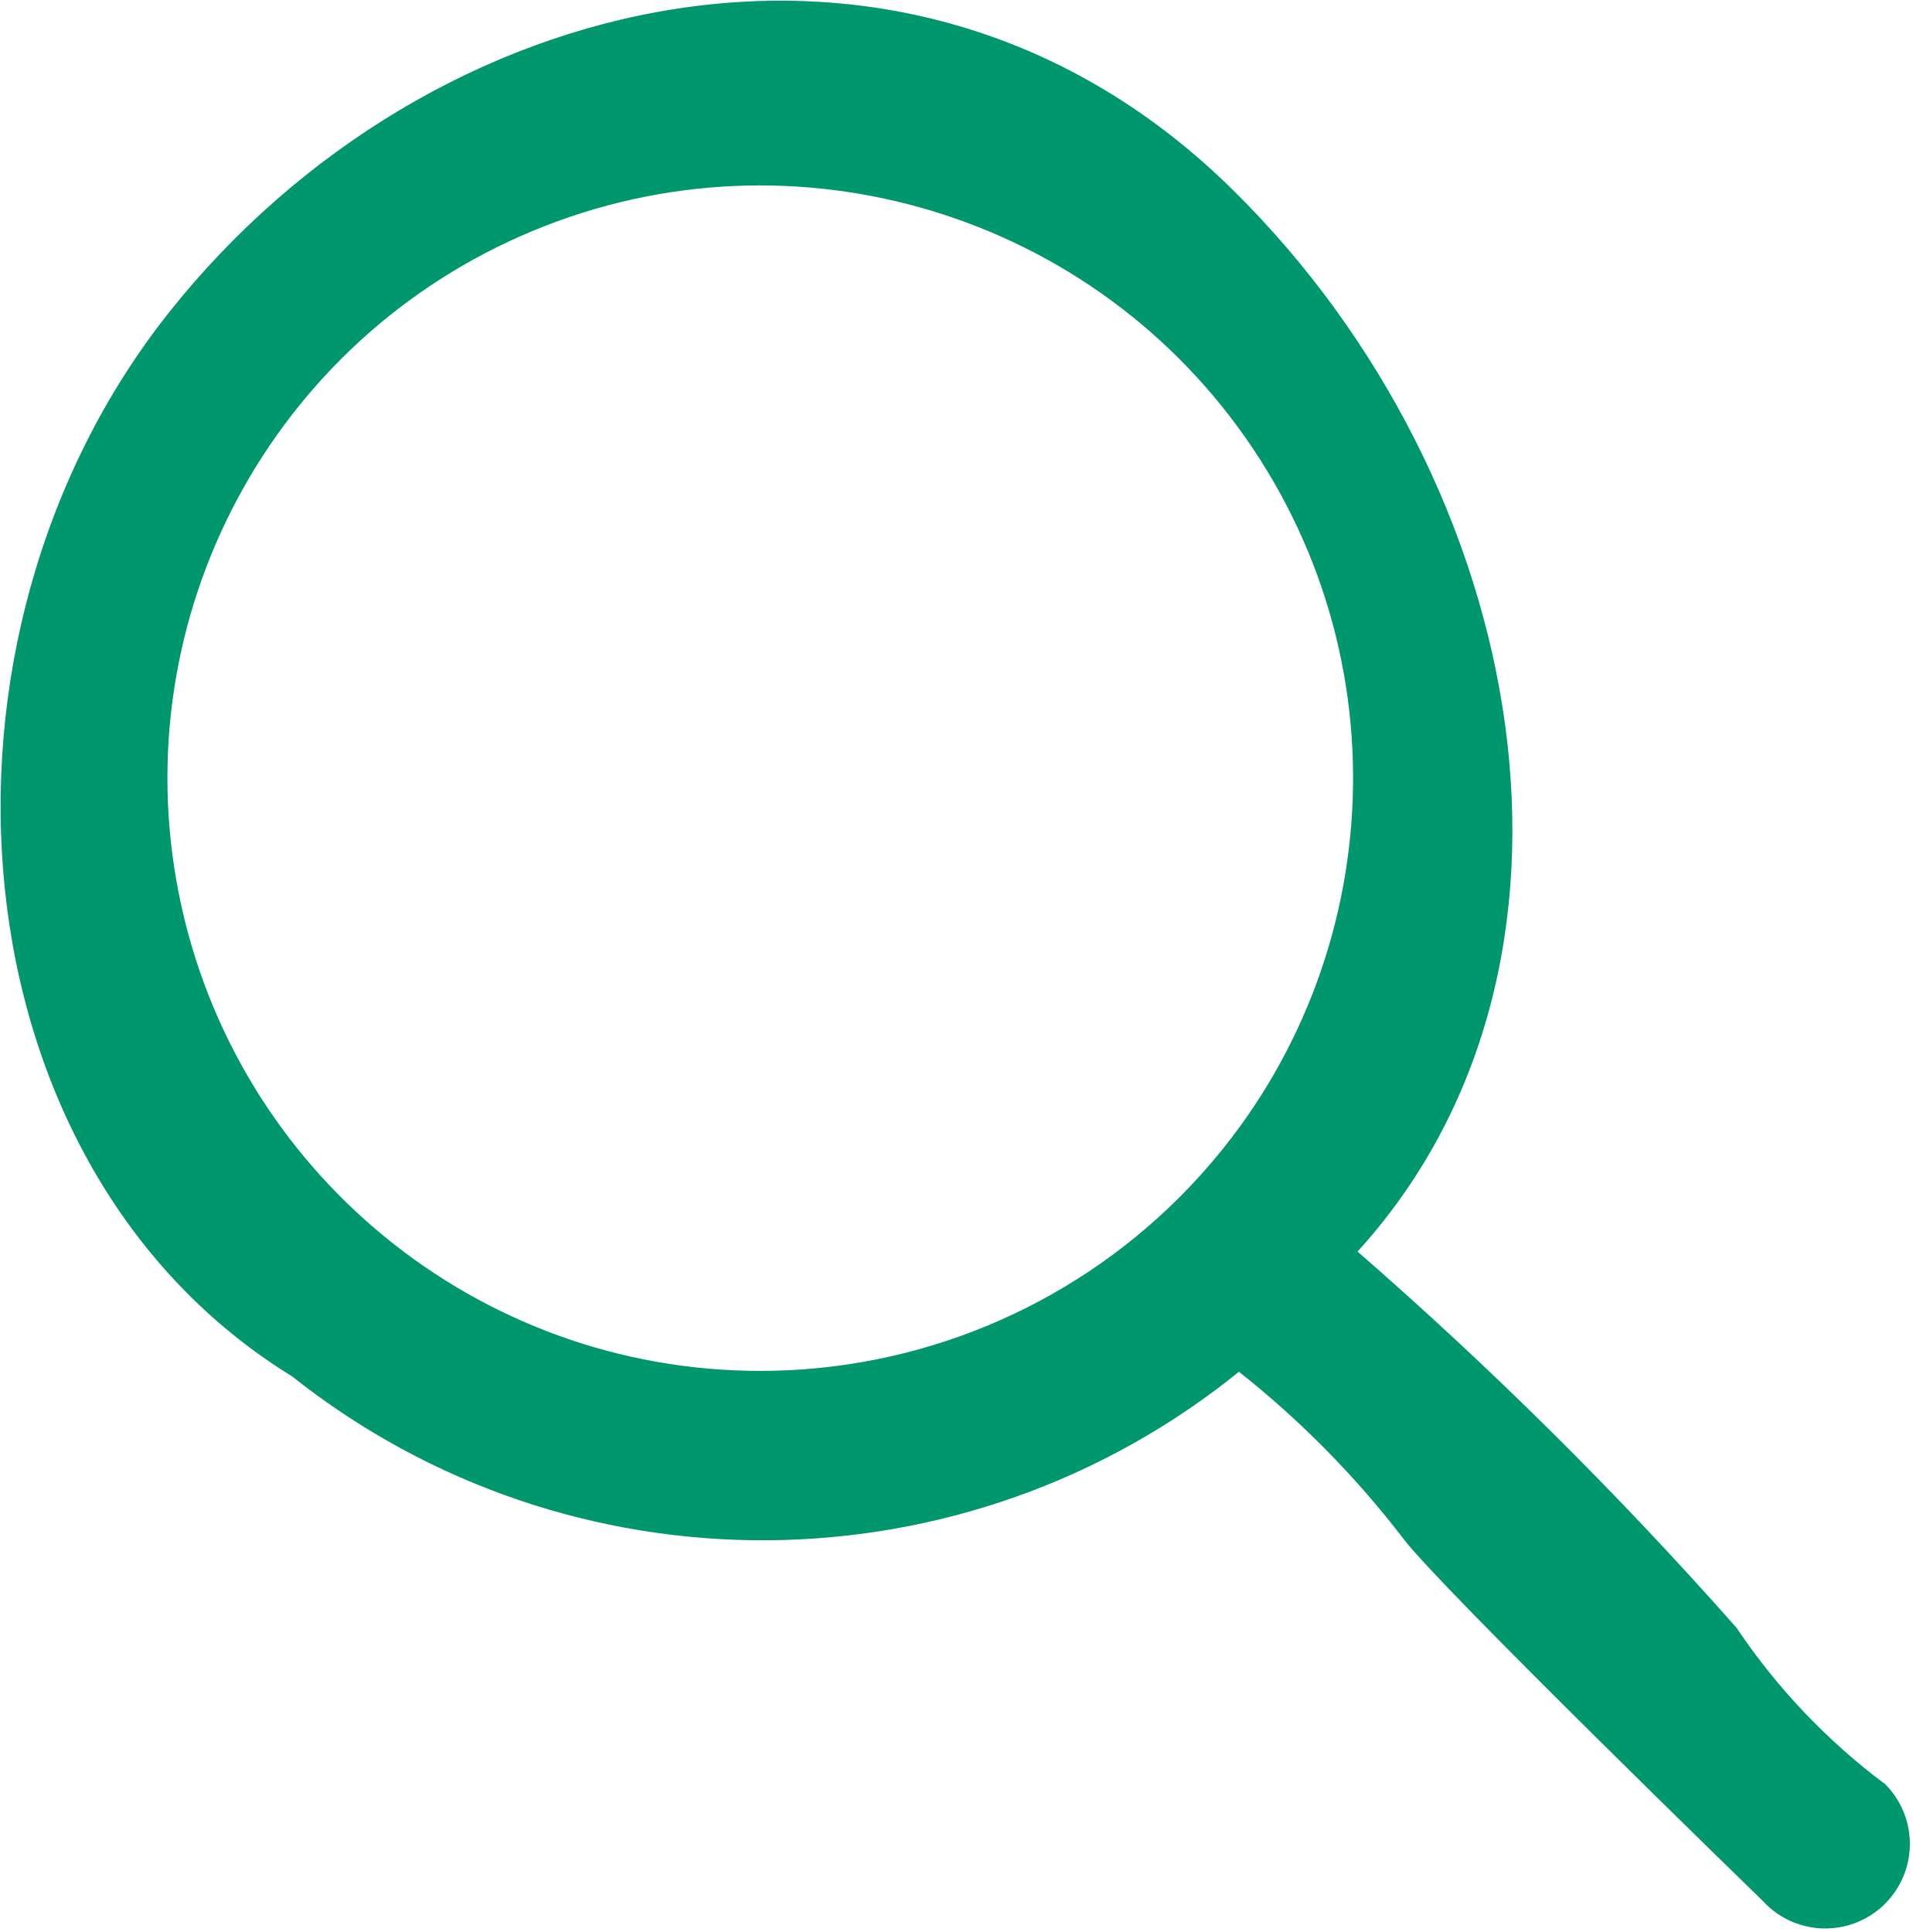
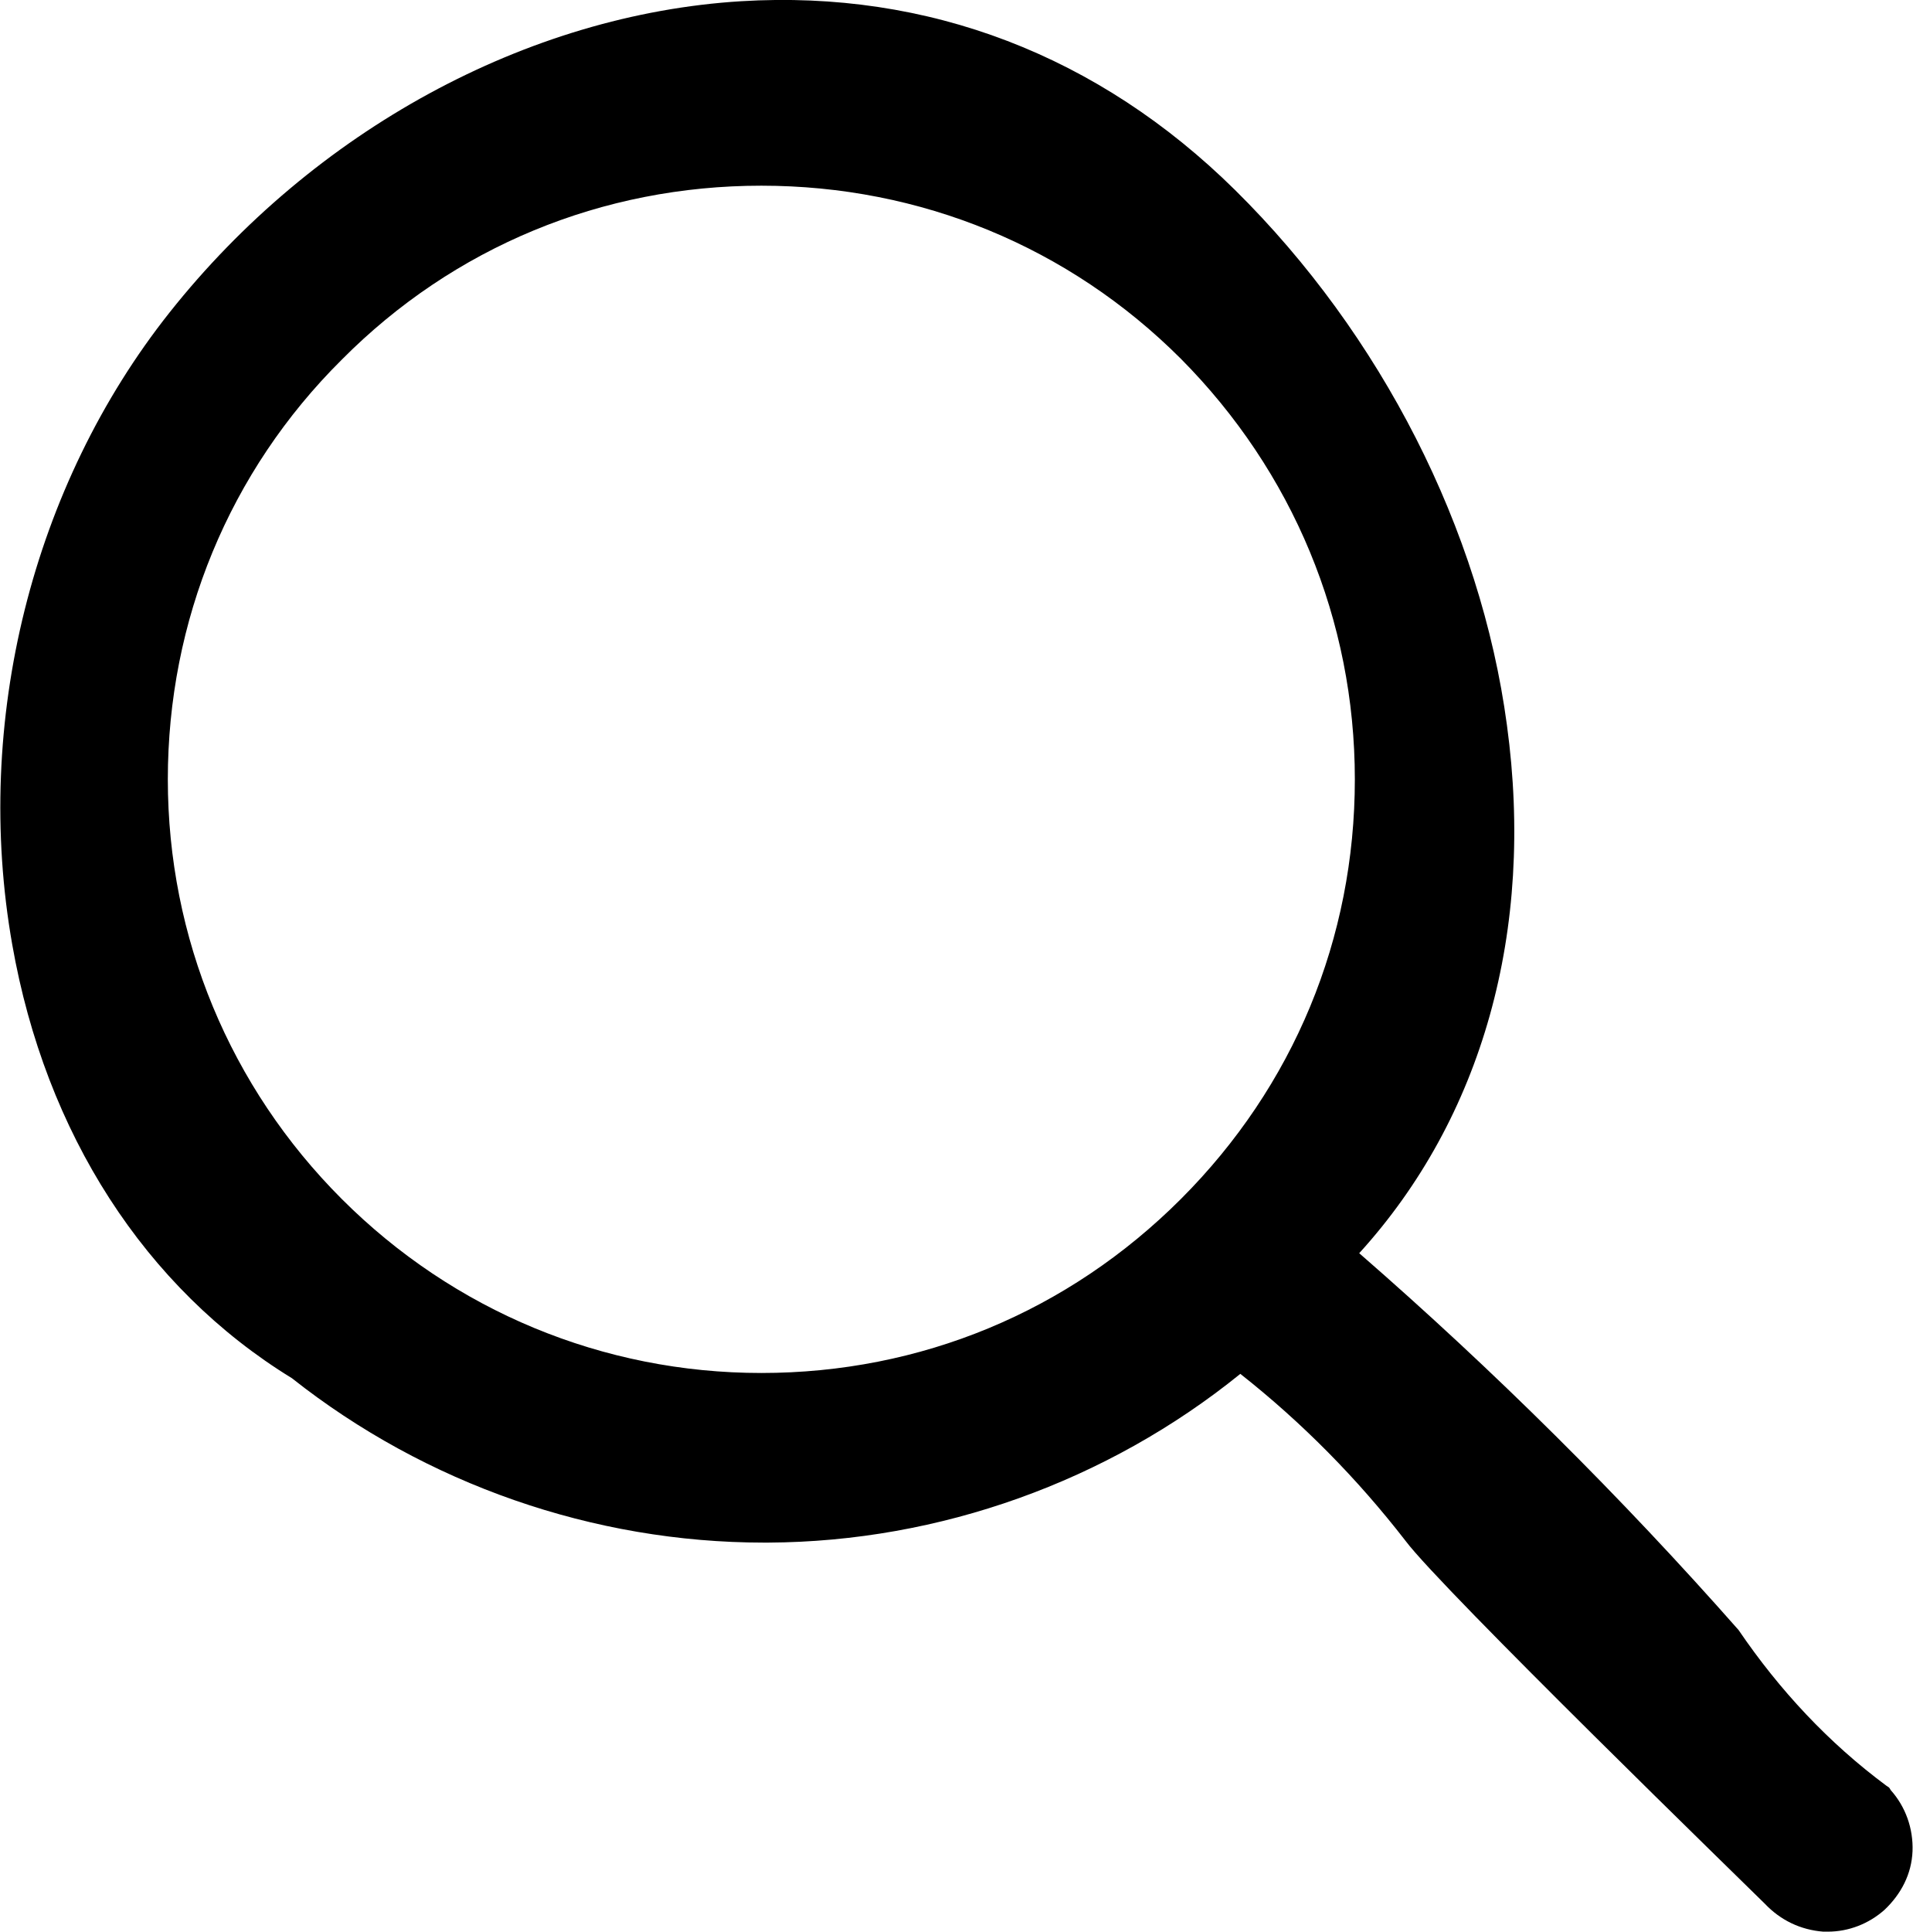
- <svg xmlns="http://www.w3.org/2000/svg" width="21.915" height="22.138" viewBox="0 0 21.915 22.138">
-   <g transform="translate(10.933 11.044)">
-     <path d="M21.522,20.421a7.376,7.376,0,0,1-1.7-1.792A46.817,46.817,0,0,0,15.458,14.3c3.015-3.276,2-8.787-1.4-12.14C10.371-1.484,4.888-.181,1.921,3.557s-2.5,9.742,1.4,12.14a8.641,8.641,0,0,0,10.829-.068,10.913,10.913,0,0,1,1.91,1.934c.42.56,4.114,4.147,4.114,4.147a.934.934,0,1,0,1.351-1.289ZM8.668,15.7a6.827,6.827,0,1,1,4.826-2A6.827,6.827,0,0,1,8.668,15.7Z" transform="translate(-10.889 -11)" fill="#00966e" stroke="#00966e" stroke-width="0.071" />
-   </g>
+ <svg xmlns="http://www.w3.org/2000/svg" viewBox="0 0 21.88 22.09" width="20" height="20.199">
+   <path d="m21.63,20.47s-.01-.02-.02-.03l-.03-.02c-.66-.49-1.22-1.09-1.69-1.78-1.34-1.52-2.8-2.97-4.34-4.31,1.41-1.55,2.01-3.69,1.69-6.04-.3-2.24-1.44-4.47-3.11-6.12C12.57.63,10.62-.12,8.48.01,6.03.16,3.59,1.49,1.94,3.57.37,5.55-.31,8.25.14,10.8c.38,2.16,1.52,3.93,3.2,4.96,1.53,1.21,3.45,1.88,5.4,1.88h.05c1.96-.01,3.88-.7,5.4-1.93.71.56,1.34,1.2,1.89,1.91.41.55,3.96,4,4.11,4.15.18.19.41.3.67.32h.05c.24,0,.47-.09.65-.25.19-.18.31-.41.32-.67s-.08-.51-.25-.7Zm-12.92-4.77c-1.81,0-3.52-.71-4.8-1.99s-1.99-2.99-1.99-4.8.7-3.52,1.99-4.8c1.28-1.29,2.98-1.99,4.8-1.99s3.52.7,4.8,1.98c1.28,1.29,1.99,2.99,1.99,4.81s-.7,3.51-1.99,4.8-2.98,1.99-4.8,1.99Z" />
</svg>
